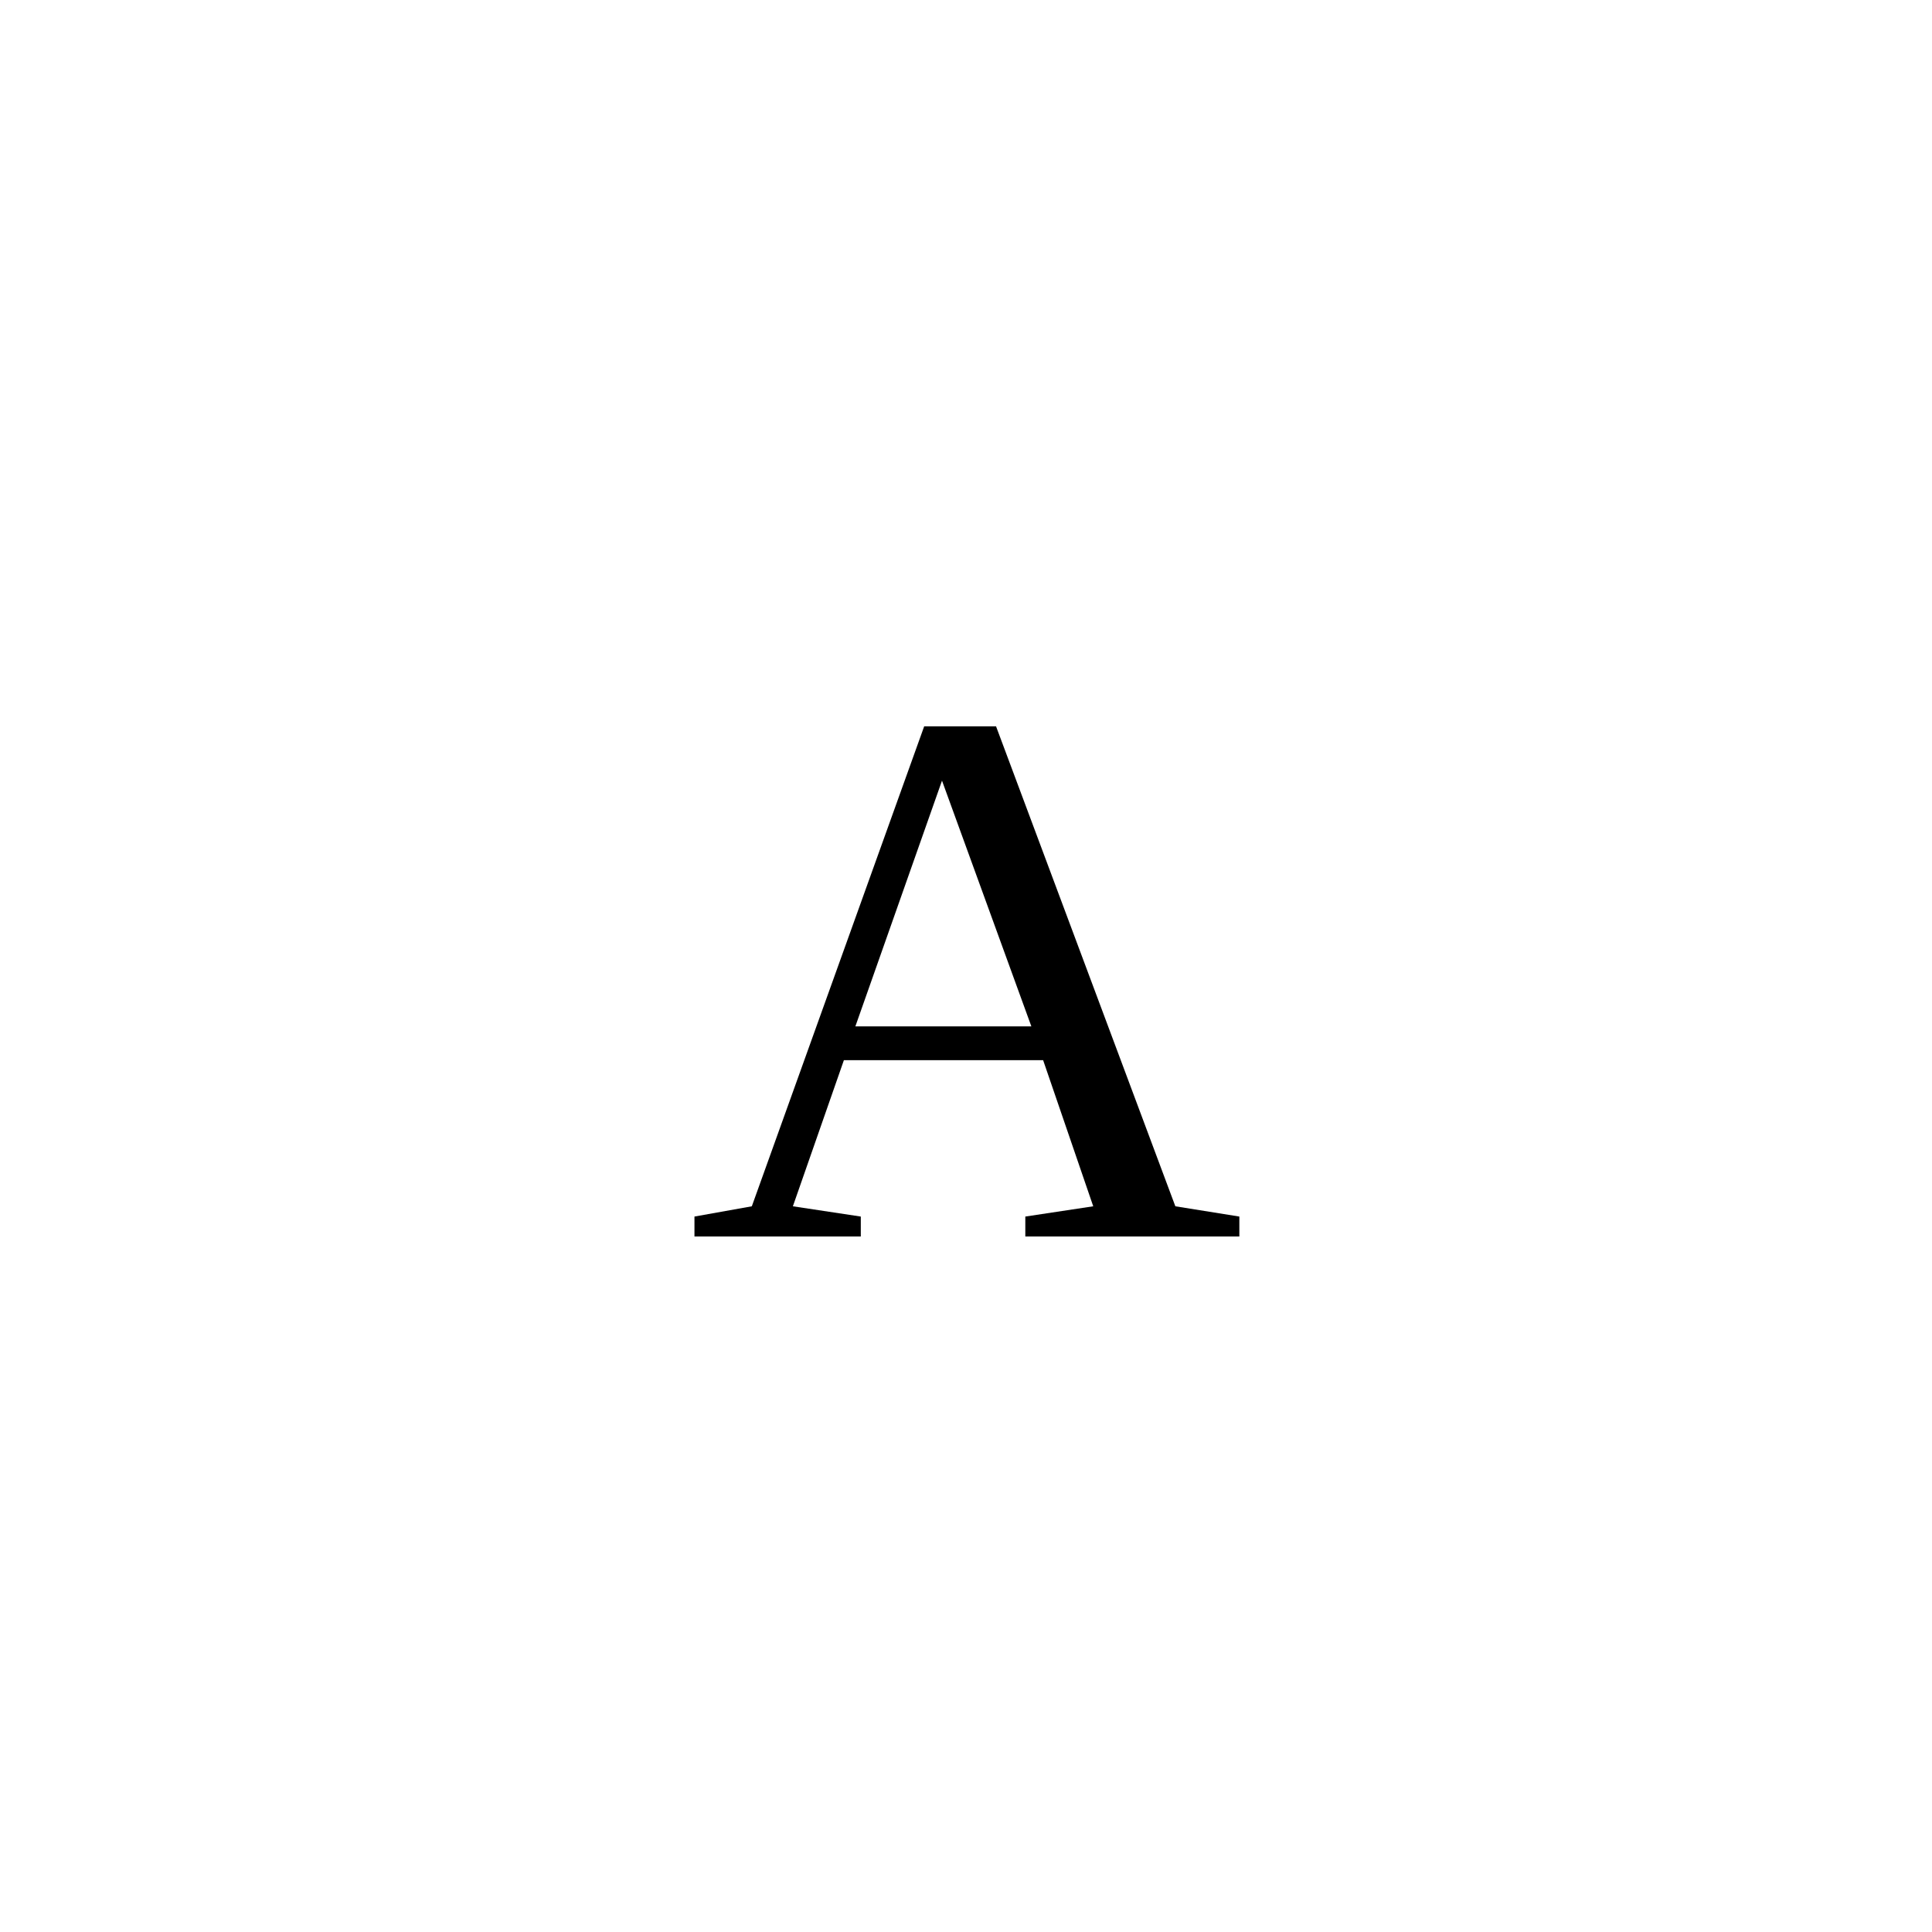
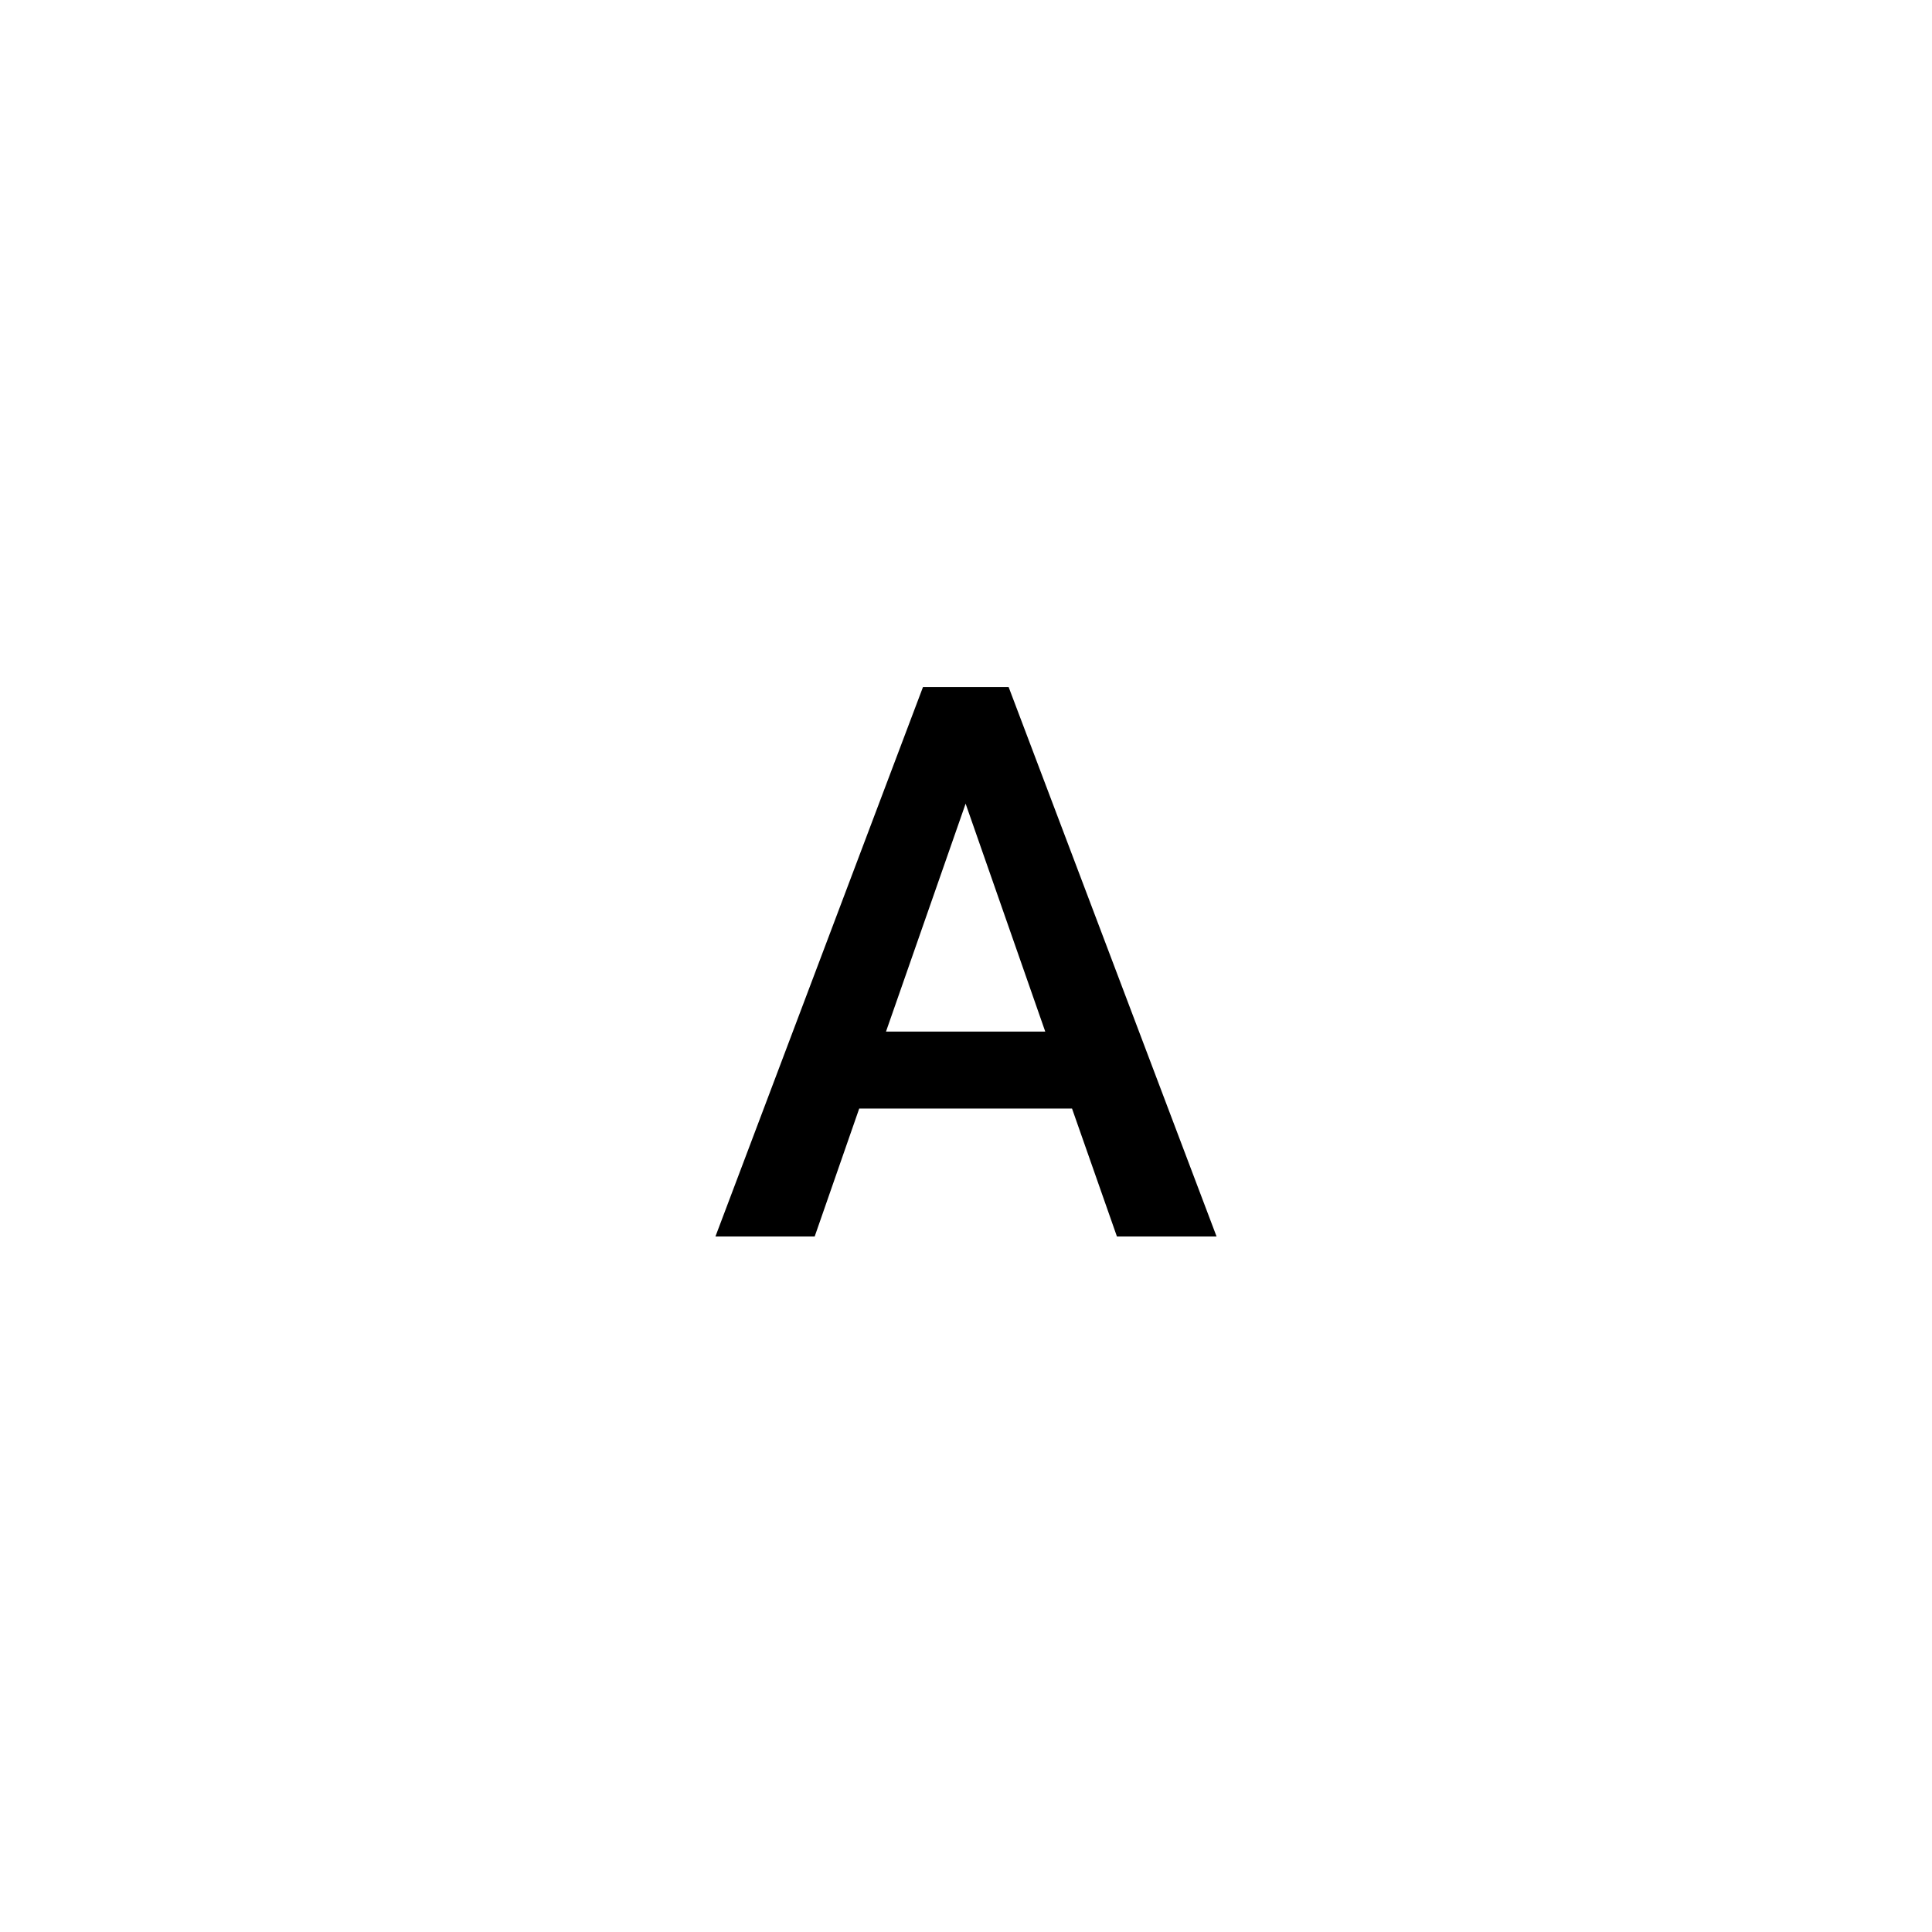
- <svg xmlns="http://www.w3.org/2000/svg" viewBox="-50 -50 100 100" version="1.1" preserveAspectRatio="xMidYMid meet">
-   <text font-size="40px" fill="currentColor" dy="0.35em" text-anchor="middle" class="dyH iFc mWe ">A</text>
+ <svg xmlns="http://www.w3.org/2000/svg" width="100" height="100" viewBox="0 0 100 100" fill="none">
+   <path d="M55.488 57.379H44.473L42.168 64H37.031L47.773 35.562H52.207L62.969 64H57.812L55.488 57.379ZM45.859 53.395H54.102L49.98 41.598L45.859 53.395Z" fill="black" />
</svg>
